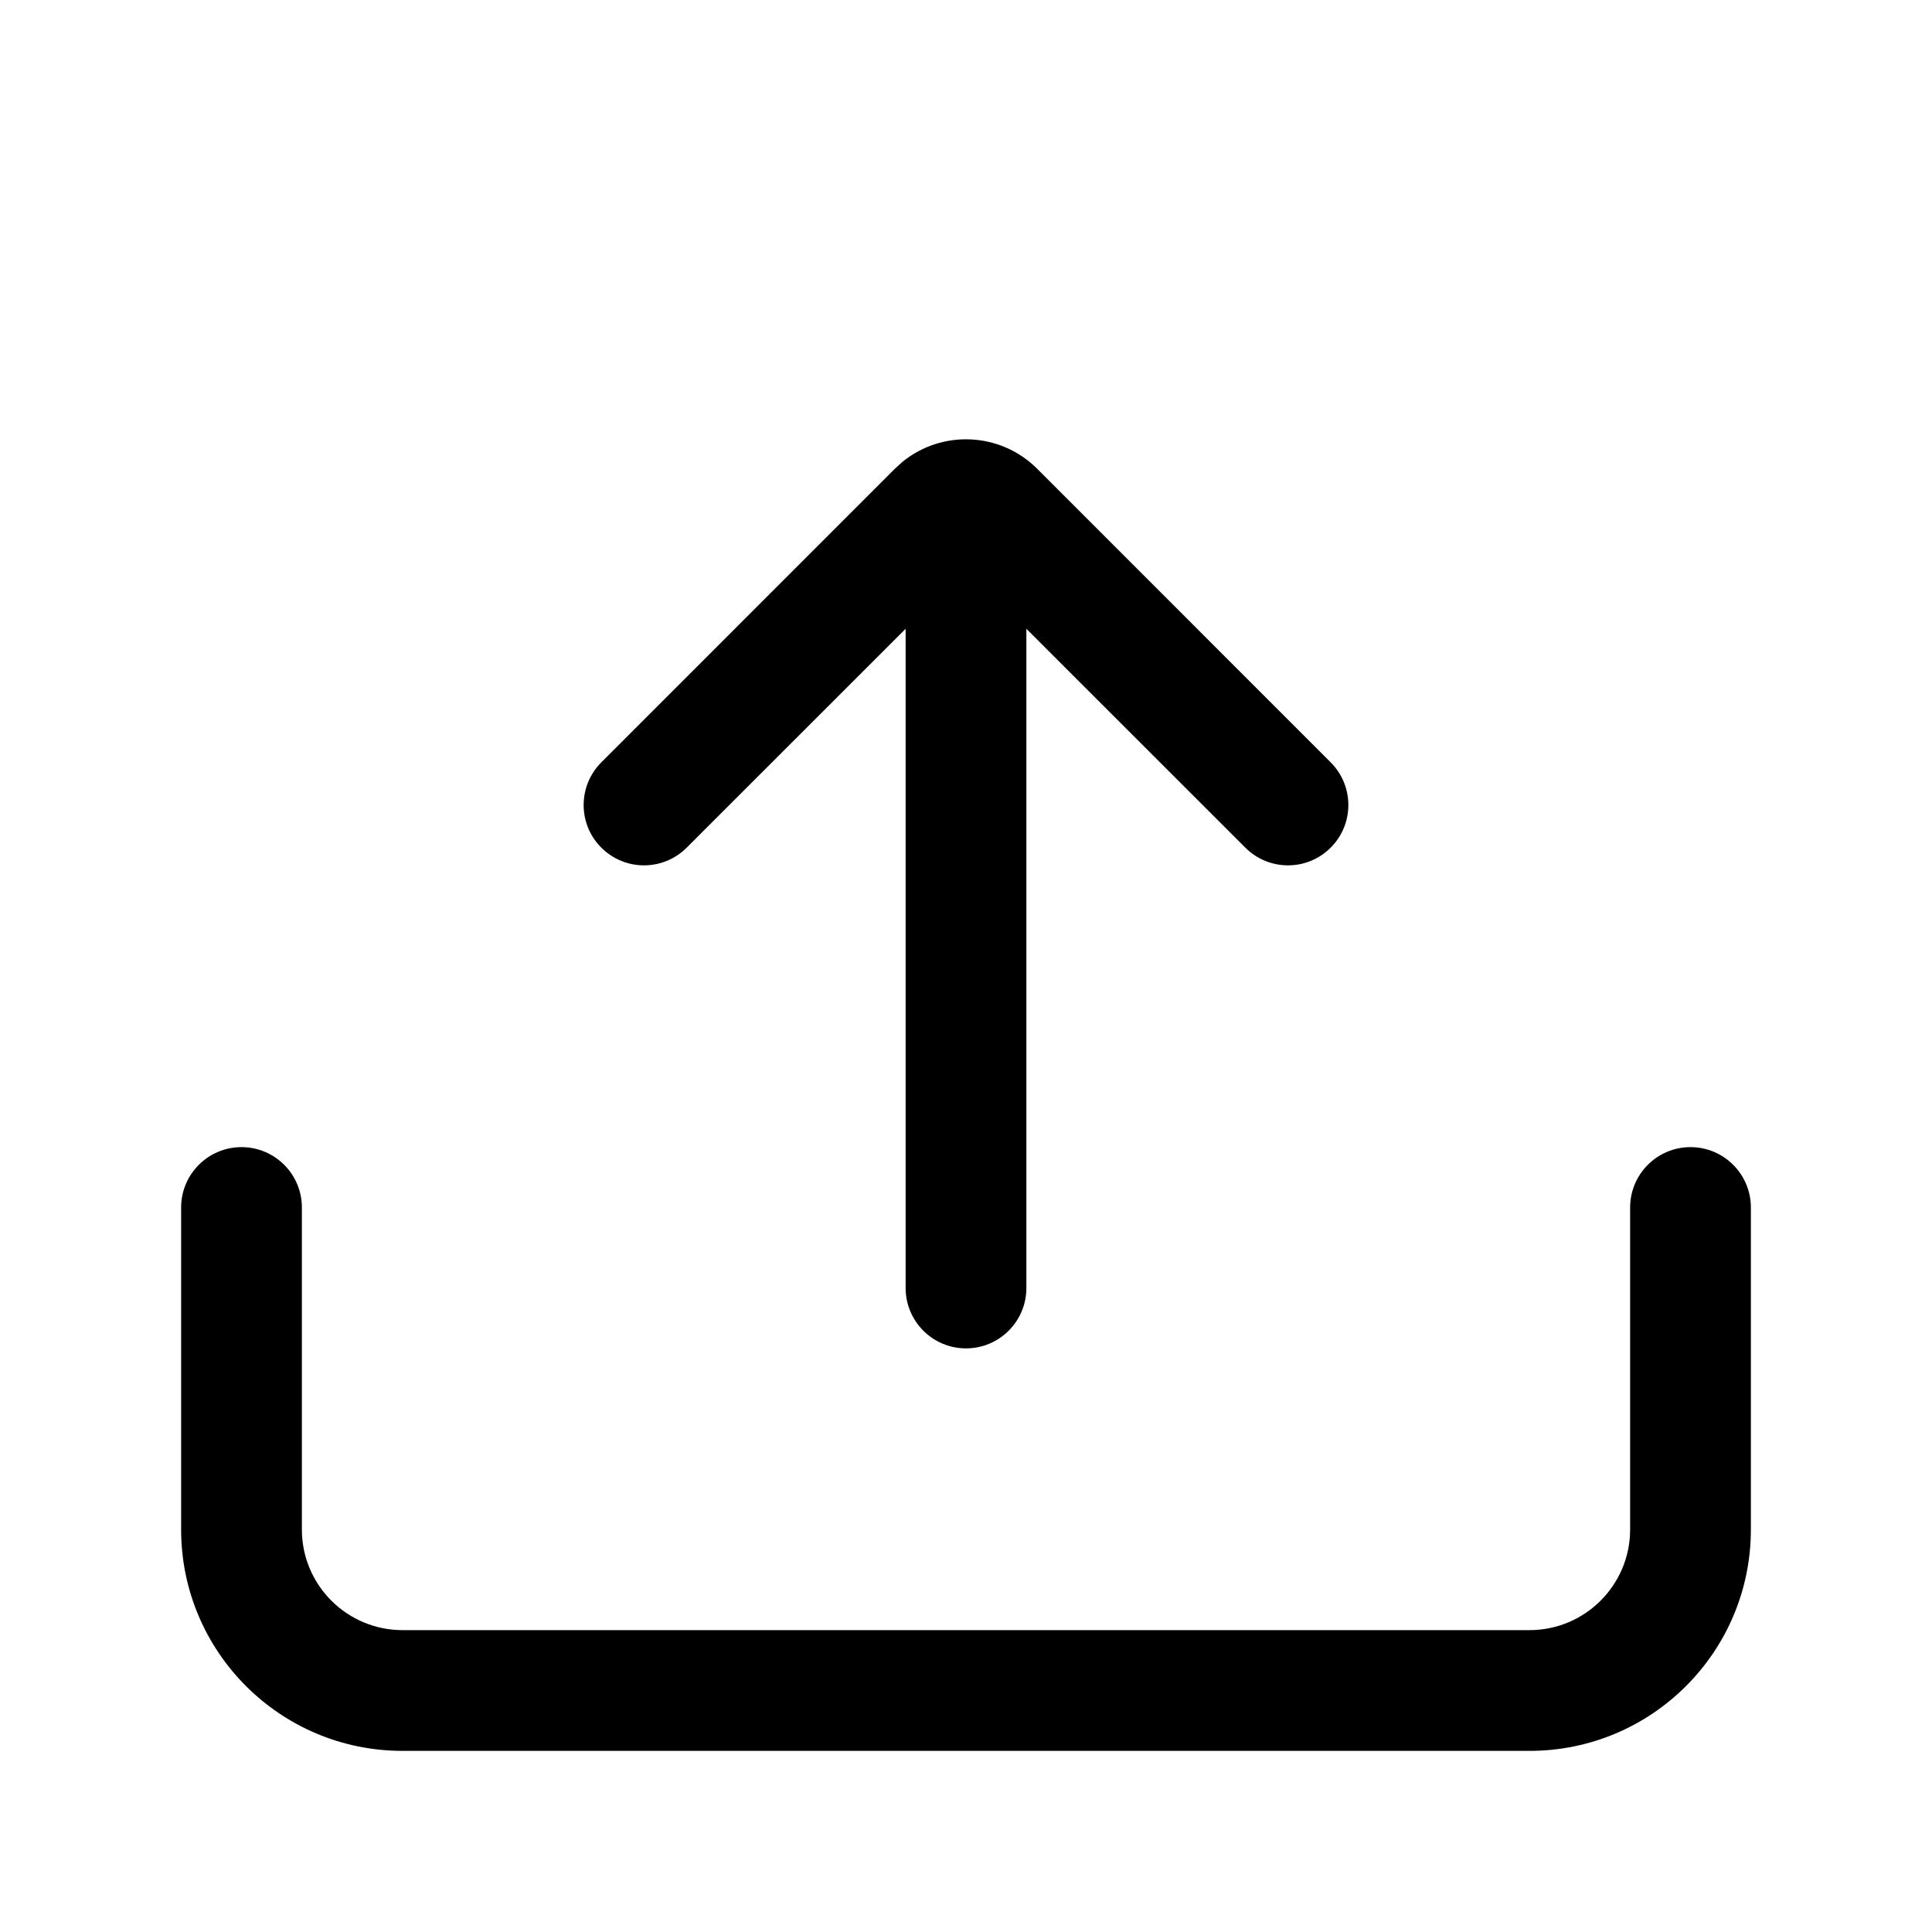
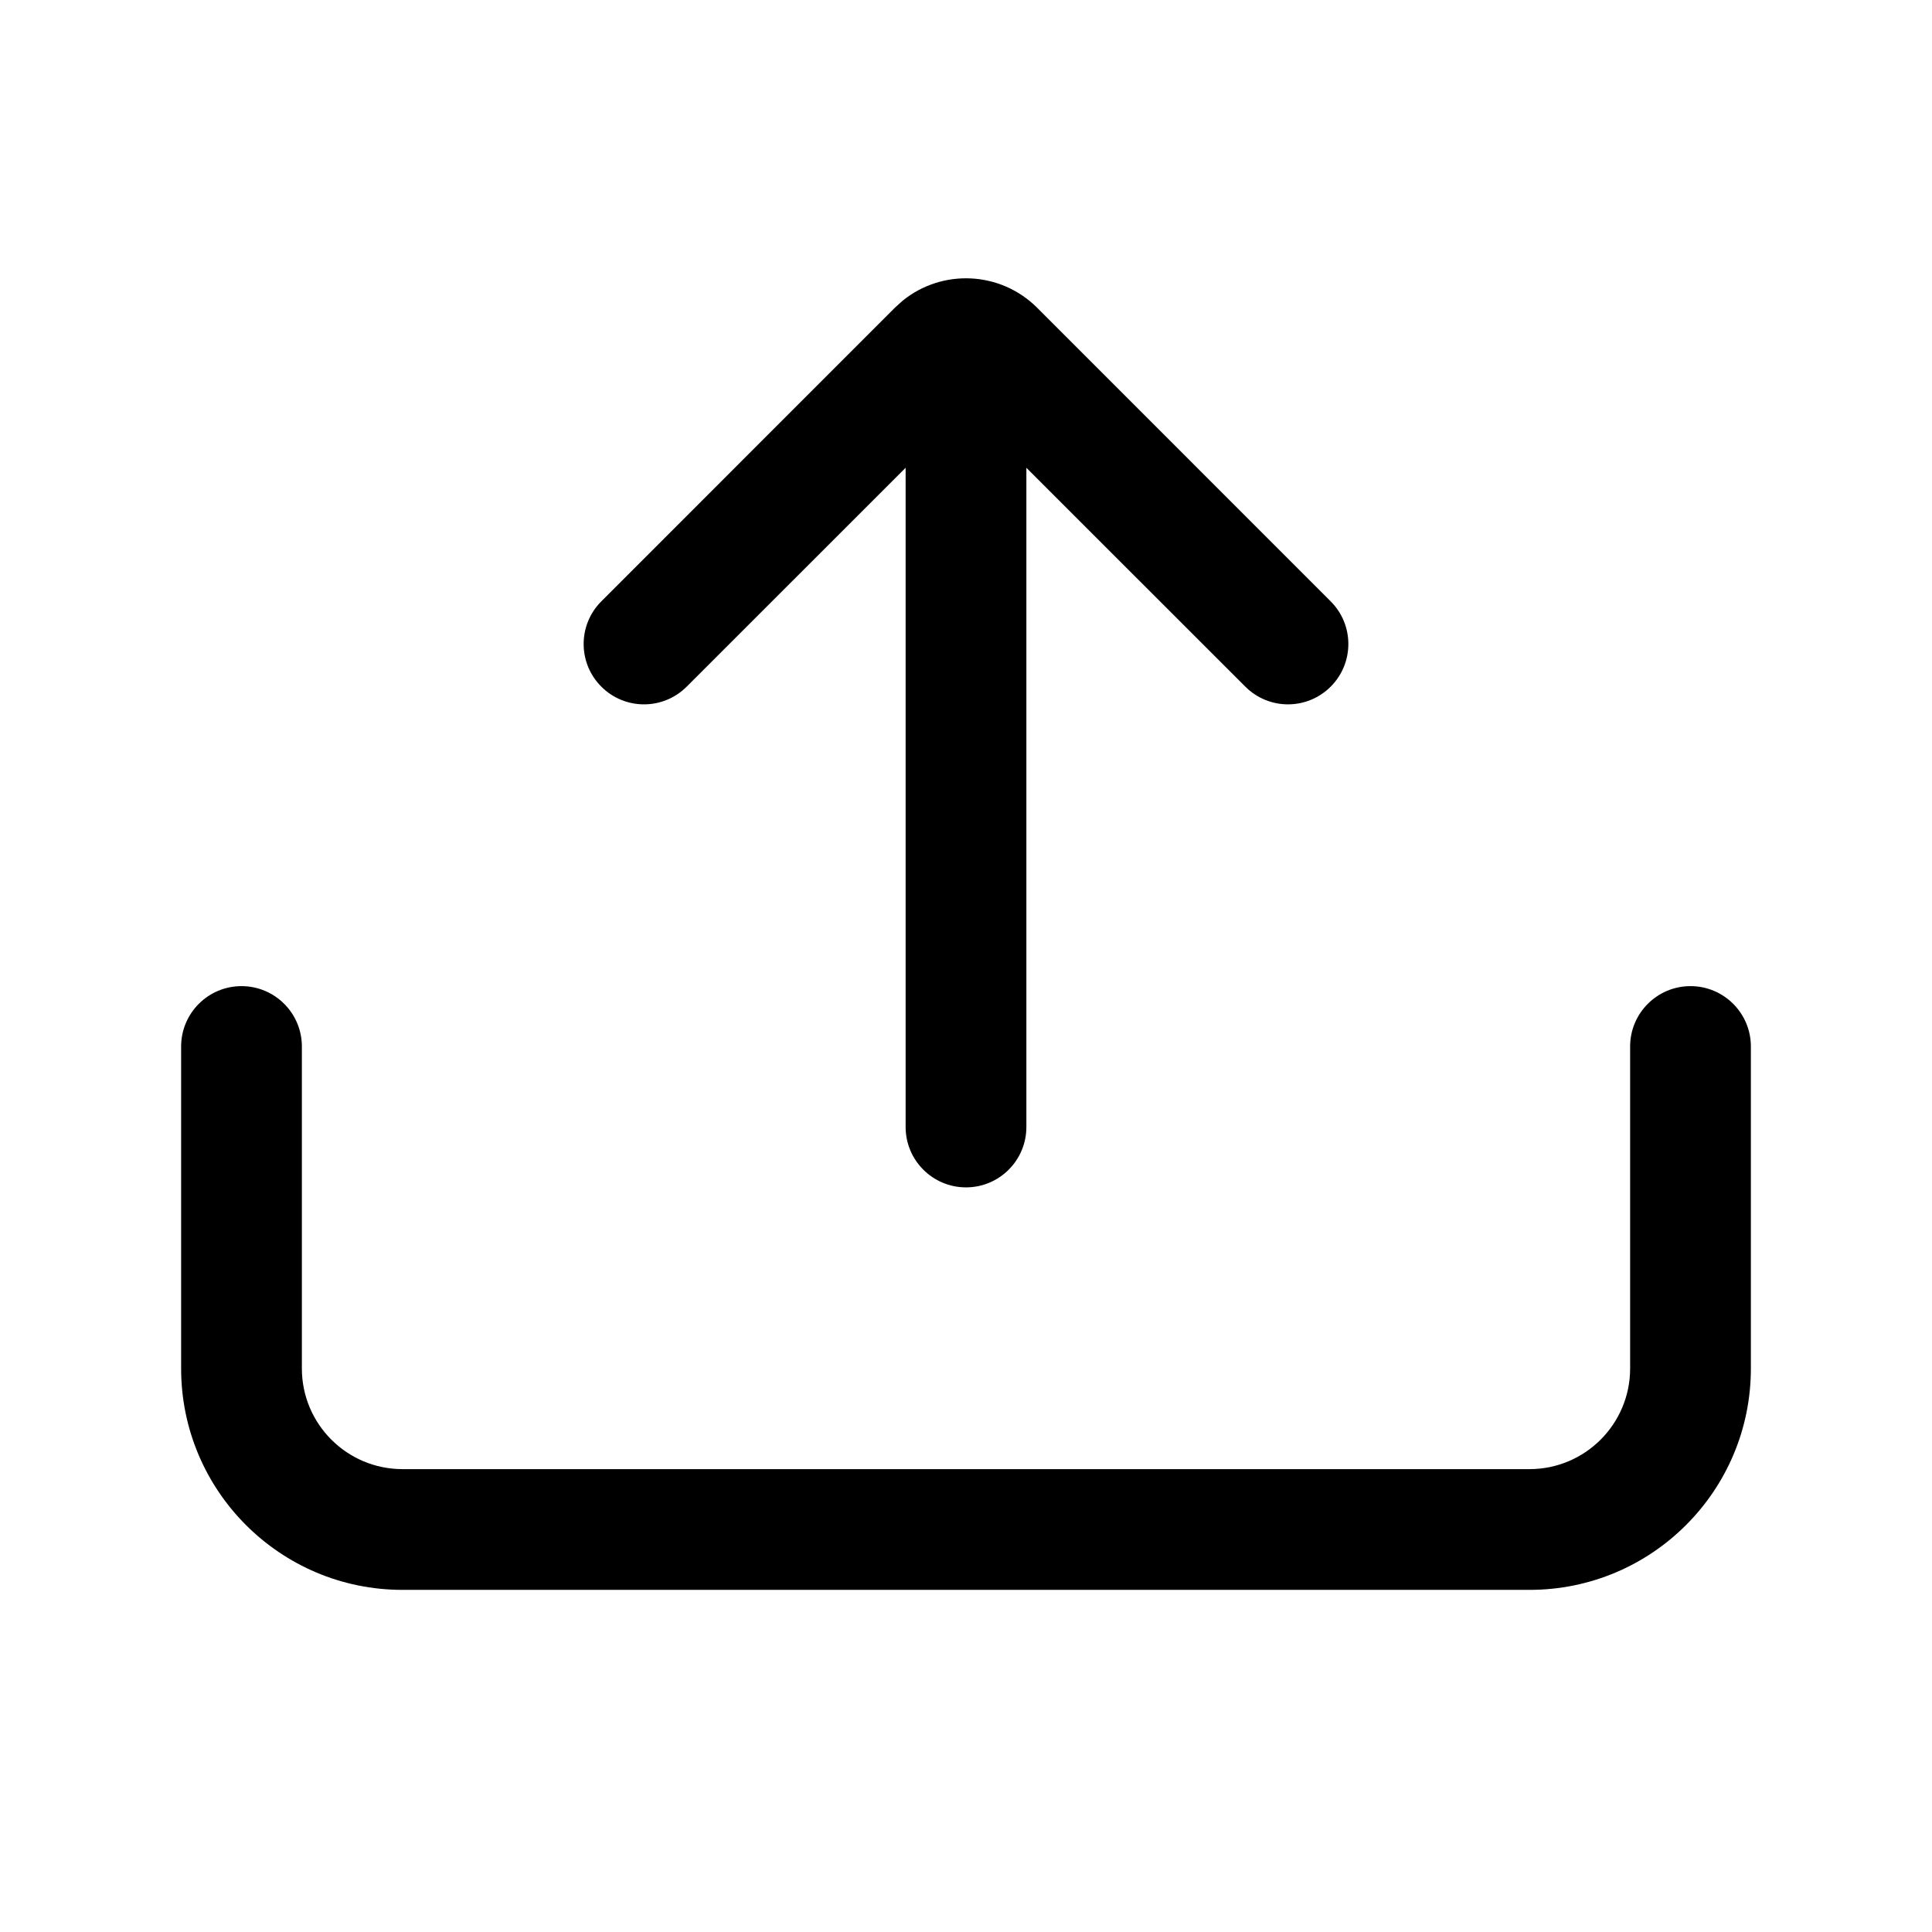
<svg xmlns="http://www.w3.org/2000/svg" width="24" height="24" viewBox="0 0 24 24" fill="none">
-   <path d="M2.25 19V15C2.25 14.586 2.586 14.25 3 14.25C3.414 14.25 3.75 14.586 3.75 15V19C3.75 19.69 4.31 20.25 5 20.25H19C19.69 20.25 20.25 19.69 20.25 19V15C20.25 14.586 20.586 14.25 21 14.25C21.414 14.25 21.75 14.586 21.75 15V19C21.75 20.519 20.519 21.75 19 21.75H5C3.481 21.75 2.25 20.519 2.25 19ZM11.25 16V7.811L8.53 10.53C8.237 10.823 7.763 10.823 7.47 10.53C7.177 10.238 7.177 9.763 7.47 9.47L11.116 5.823L11.211 5.737C11.702 5.337 12.426 5.366 12.884 5.823L16.53 9.47C16.823 9.763 16.823 10.238 16.53 10.53C16.237 10.823 15.763 10.823 15.47 10.53L12.75 7.811V16C12.75 16.414 12.414 16.75 12 16.75C11.586 16.75 11.25 16.414 11.25 16Z" fill="black" />
+   <path d="M2.25 17V13C2.25 12.586 2.586 12.25 3 12.25C3.414 12.25 3.75 12.586 3.75 13V17C3.75 17.69 4.31 18.25 5 18.25H19C19.69 18.25 20.25 17.69 20.25 17V13C20.25 12.586 20.586 12.25 21 12.25C21.414 12.25 21.75 12.586 21.75 13V17C21.75 18.519 20.519 19.75 19 19.75H5C3.481 19.75 2.25 18.519 2.25 17ZM11.25 14V5.811L8.53 8.53C8.237 8.823 7.763 8.823 7.47 8.53C7.177 8.237 7.177 7.763 7.47 7.47L11.116 3.823L11.211 3.737C11.702 3.337 12.426 3.366 12.884 3.823L16.53 7.47C16.823 7.763 16.823 8.237 16.53 8.53C16.237 8.823 15.763 8.823 15.47 8.53L12.75 5.811V14C12.75 14.414 12.414 14.75 12 14.75C11.586 14.75 11.25 14.414 11.25 14Z" fill="black" />
</svg>
